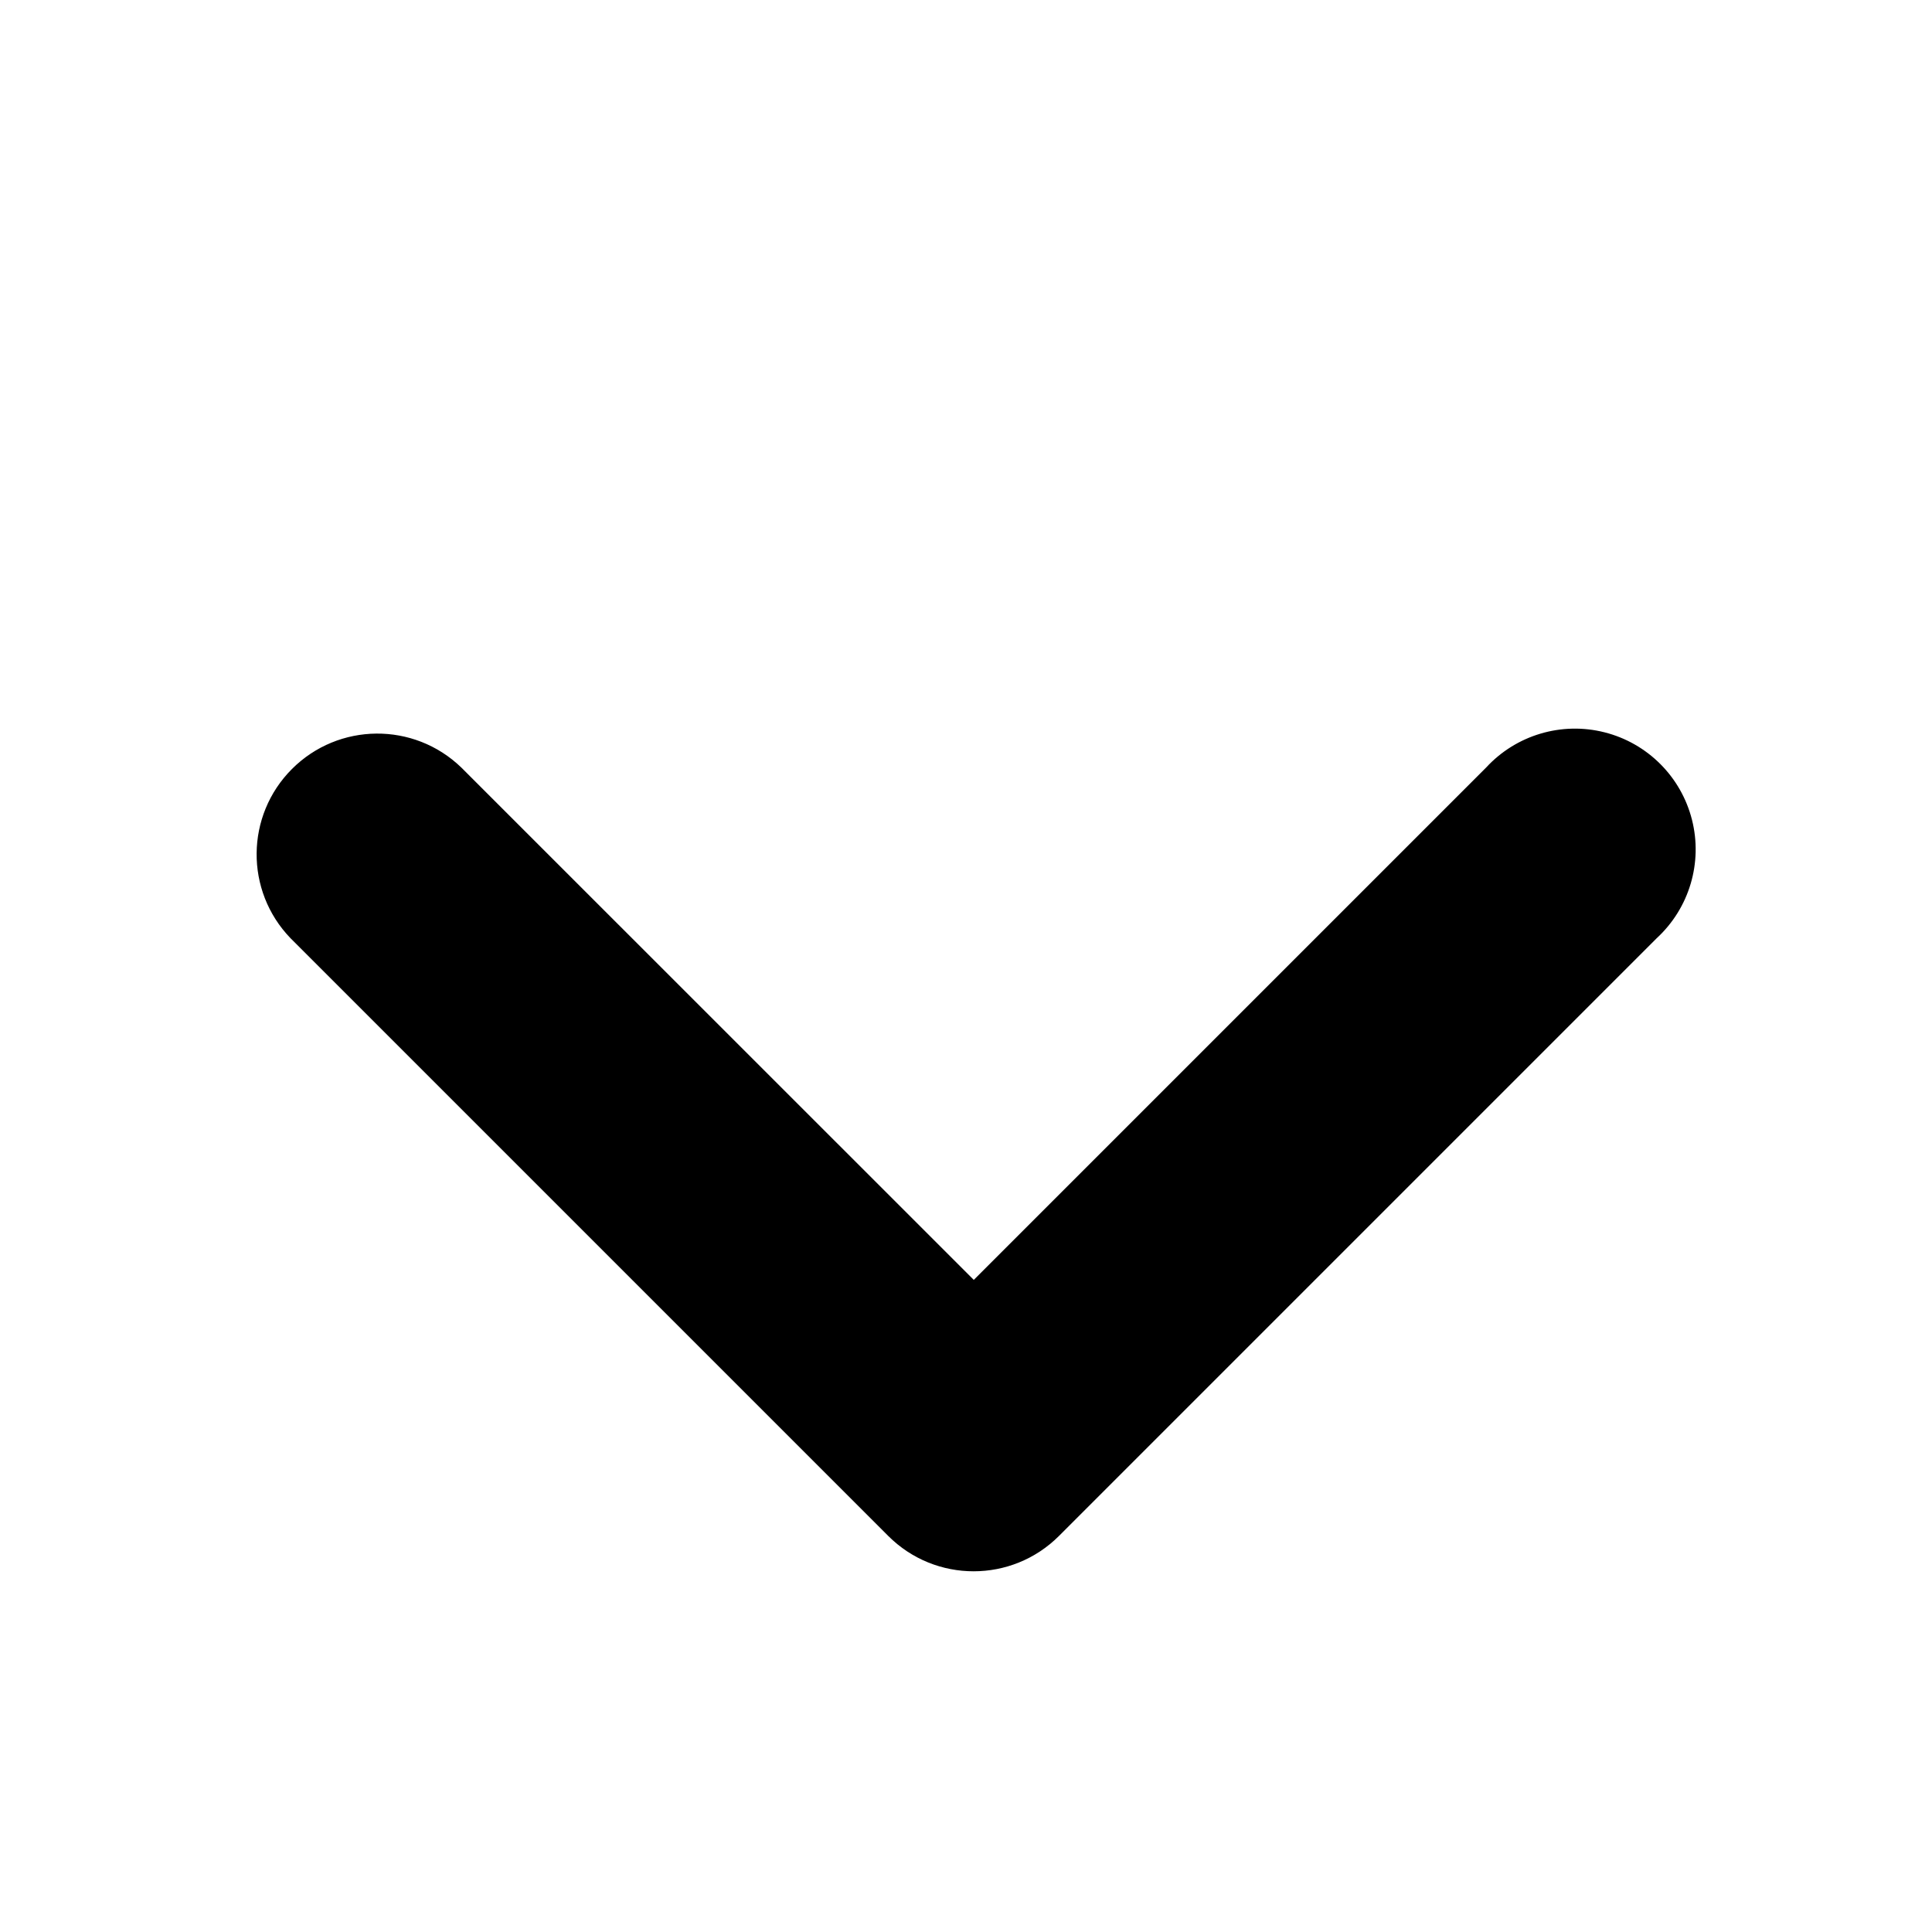
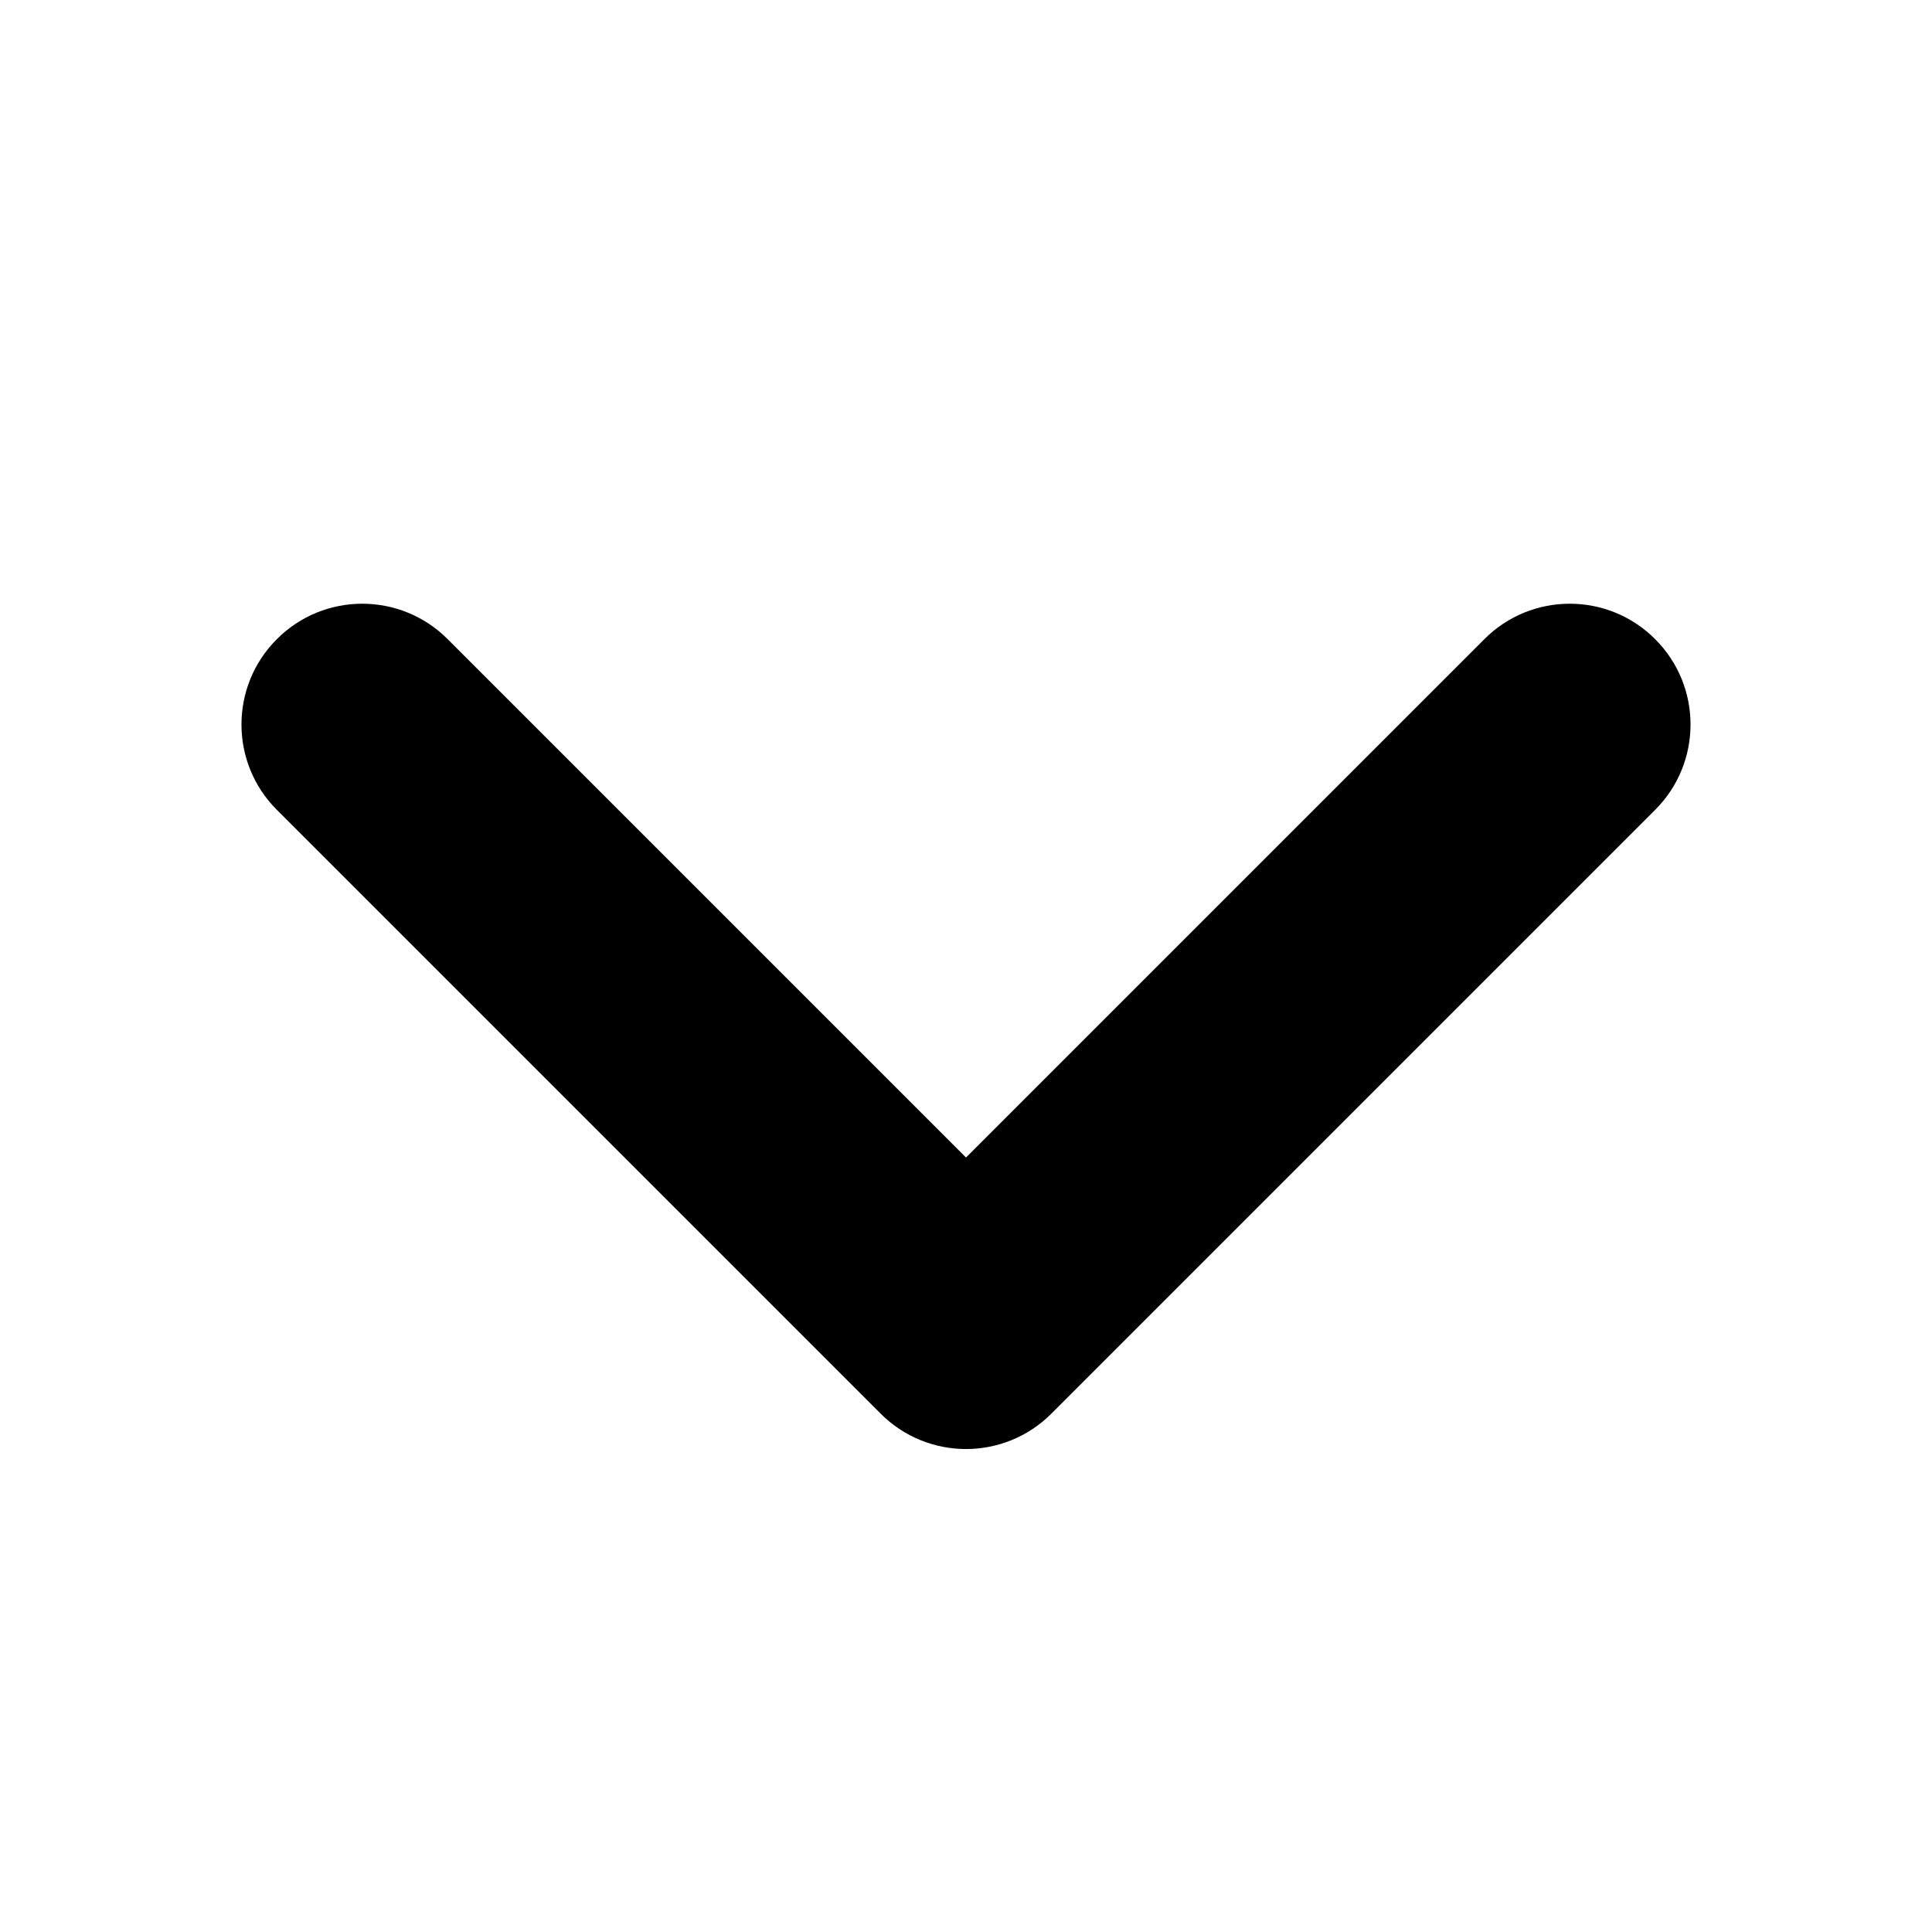
<svg xmlns="http://www.w3.org/2000/svg" width="16" height="16" viewBox="0 0 16 16">
-   <path d="M8.064 10.6l4.243-4.243A1 1 0 1 1 13.72 7.77l-4.95 4.95a1 1 0 0 1-1.414 0l-4.95-4.95a1 1 0 0 1 1.414-1.414l4.243 4.242z" fill="#000" fill-rule="evenodd" />
+   <path fill="#000000" fill-rule="evenodd" d="M12.293,5.293 C12.683,4.902 13.317,4.902 13.707,5.293 C14.098,5.683 14.098,6.317 13.707,6.707 L8.707,11.707 C8.317,12.098 7.683,12.098 7.293,11.707 L2.293,6.707 C1.902,6.317 1.902,5.683 2.293,5.293 C2.683,4.902 3.317,4.902 3.707,5.293 L8,9.586 L12.293,5.293 Z" />
</svg>
